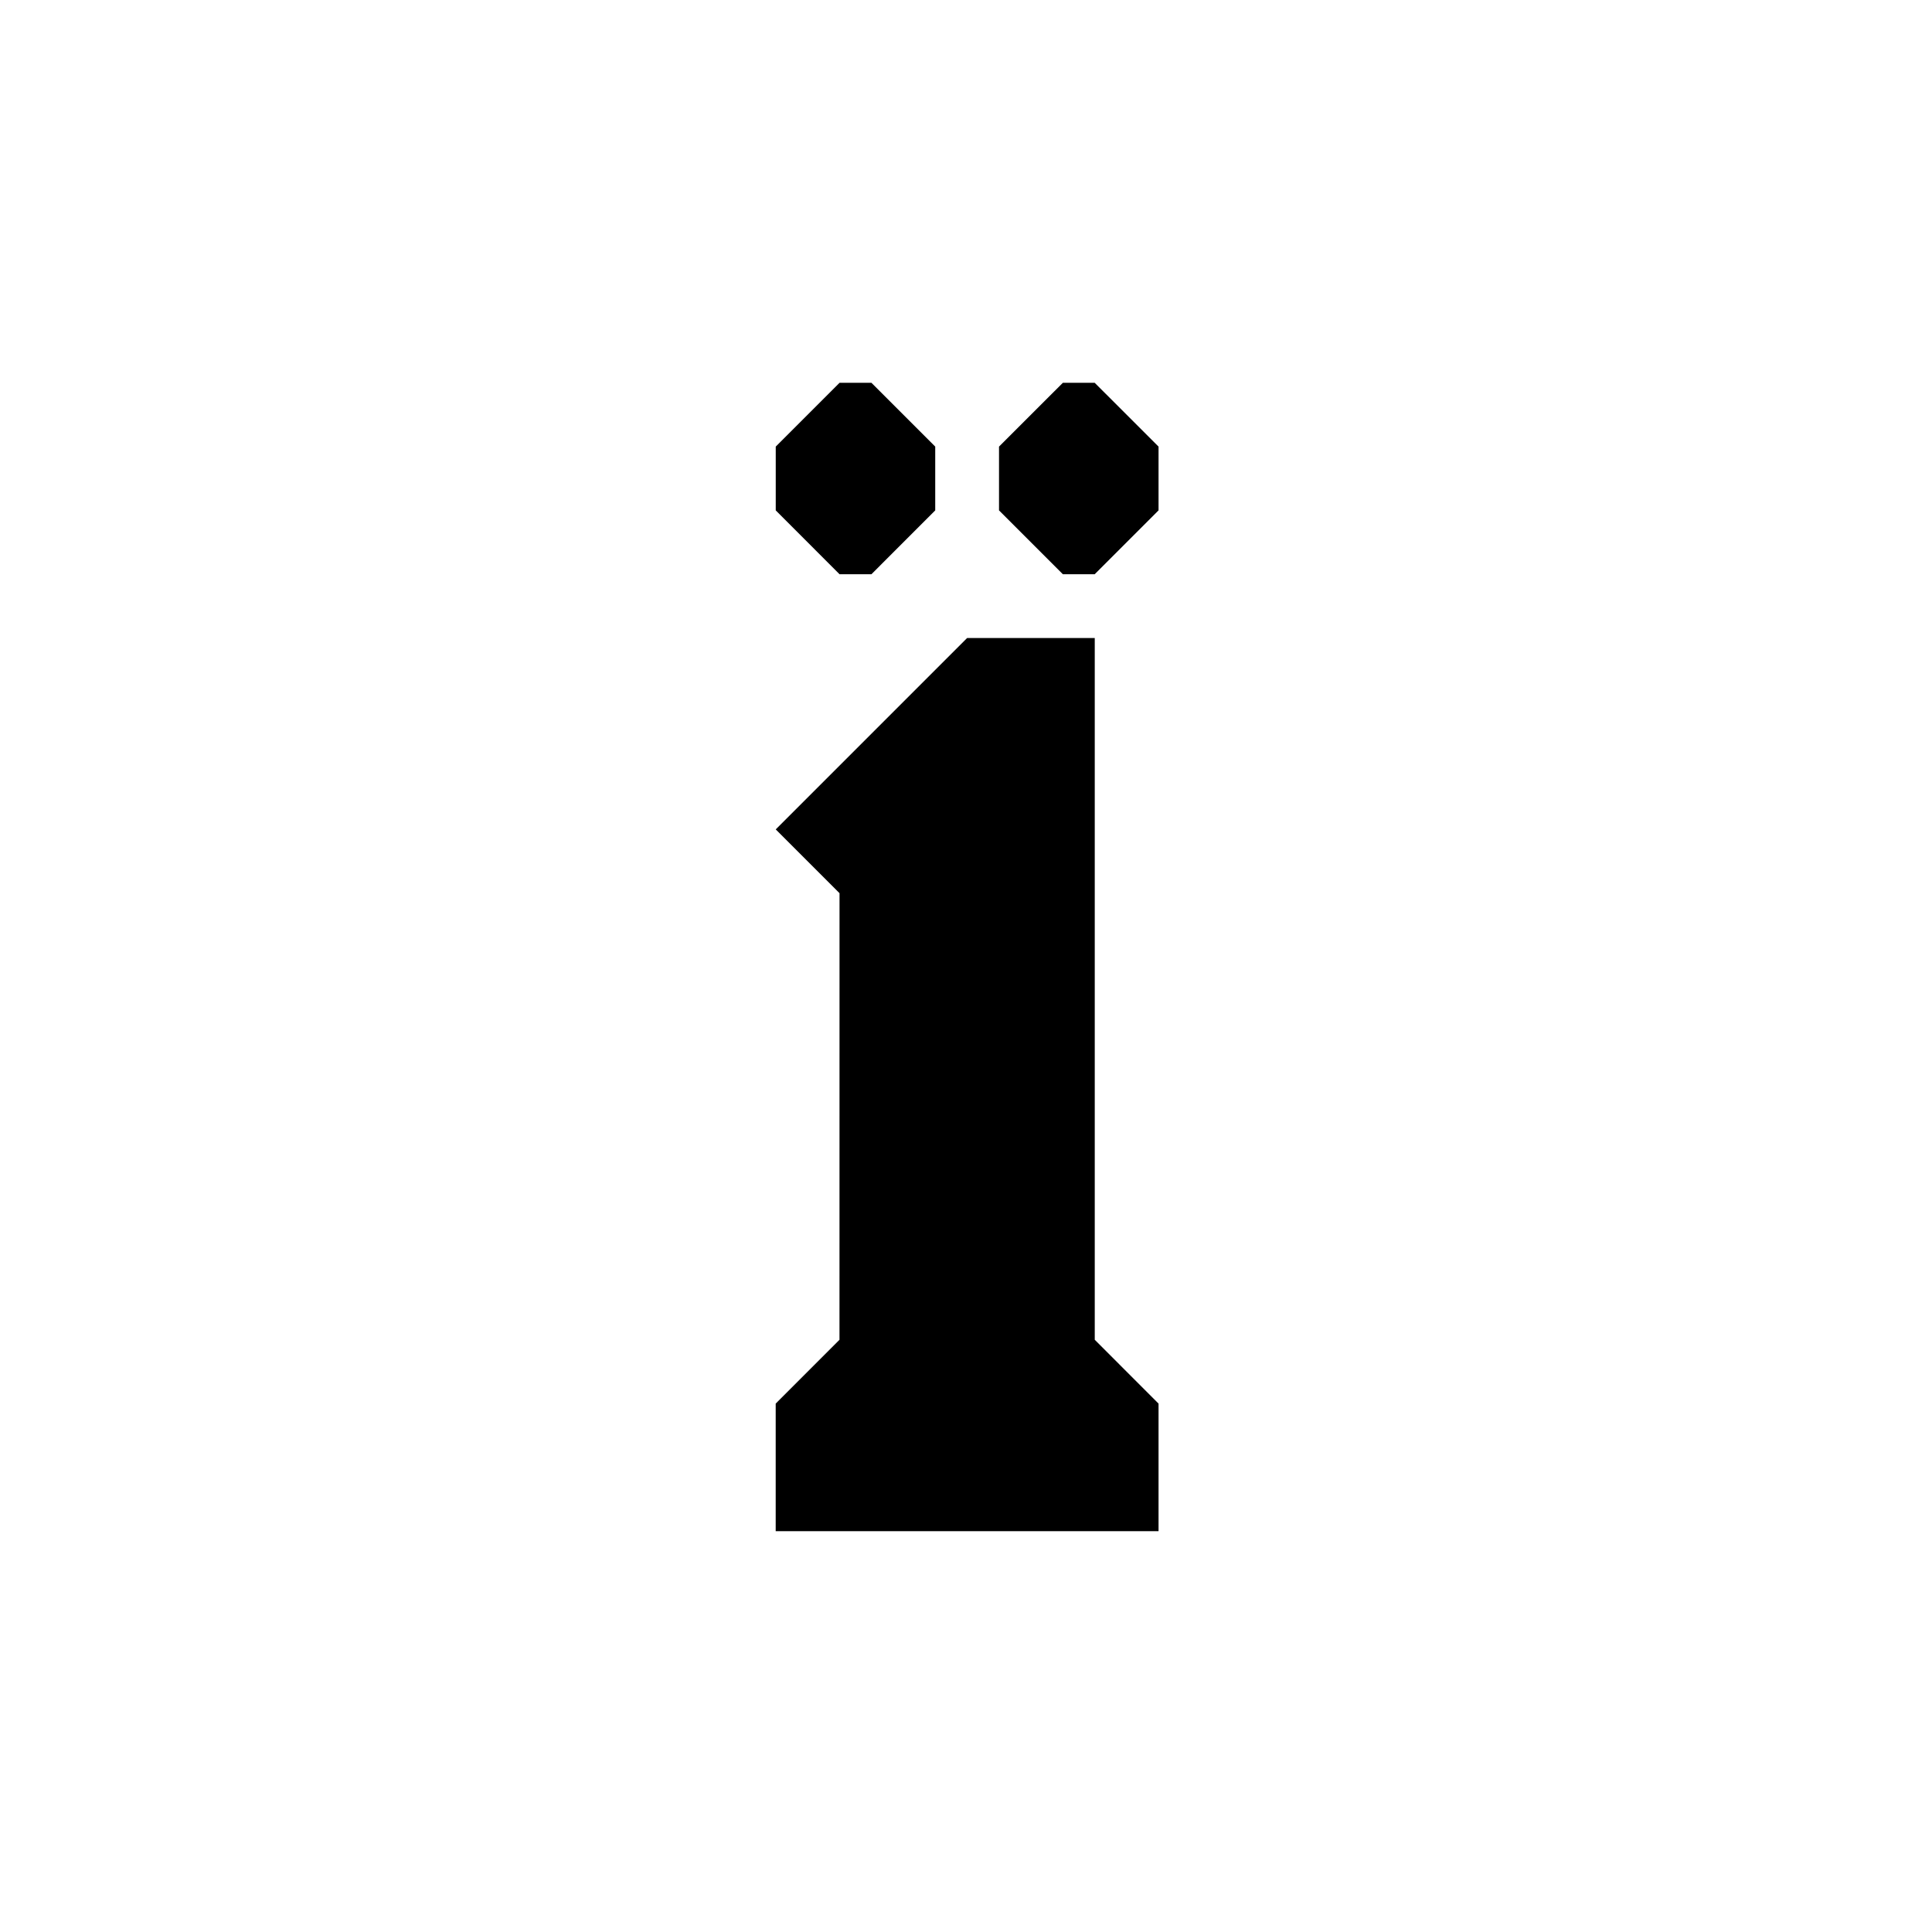
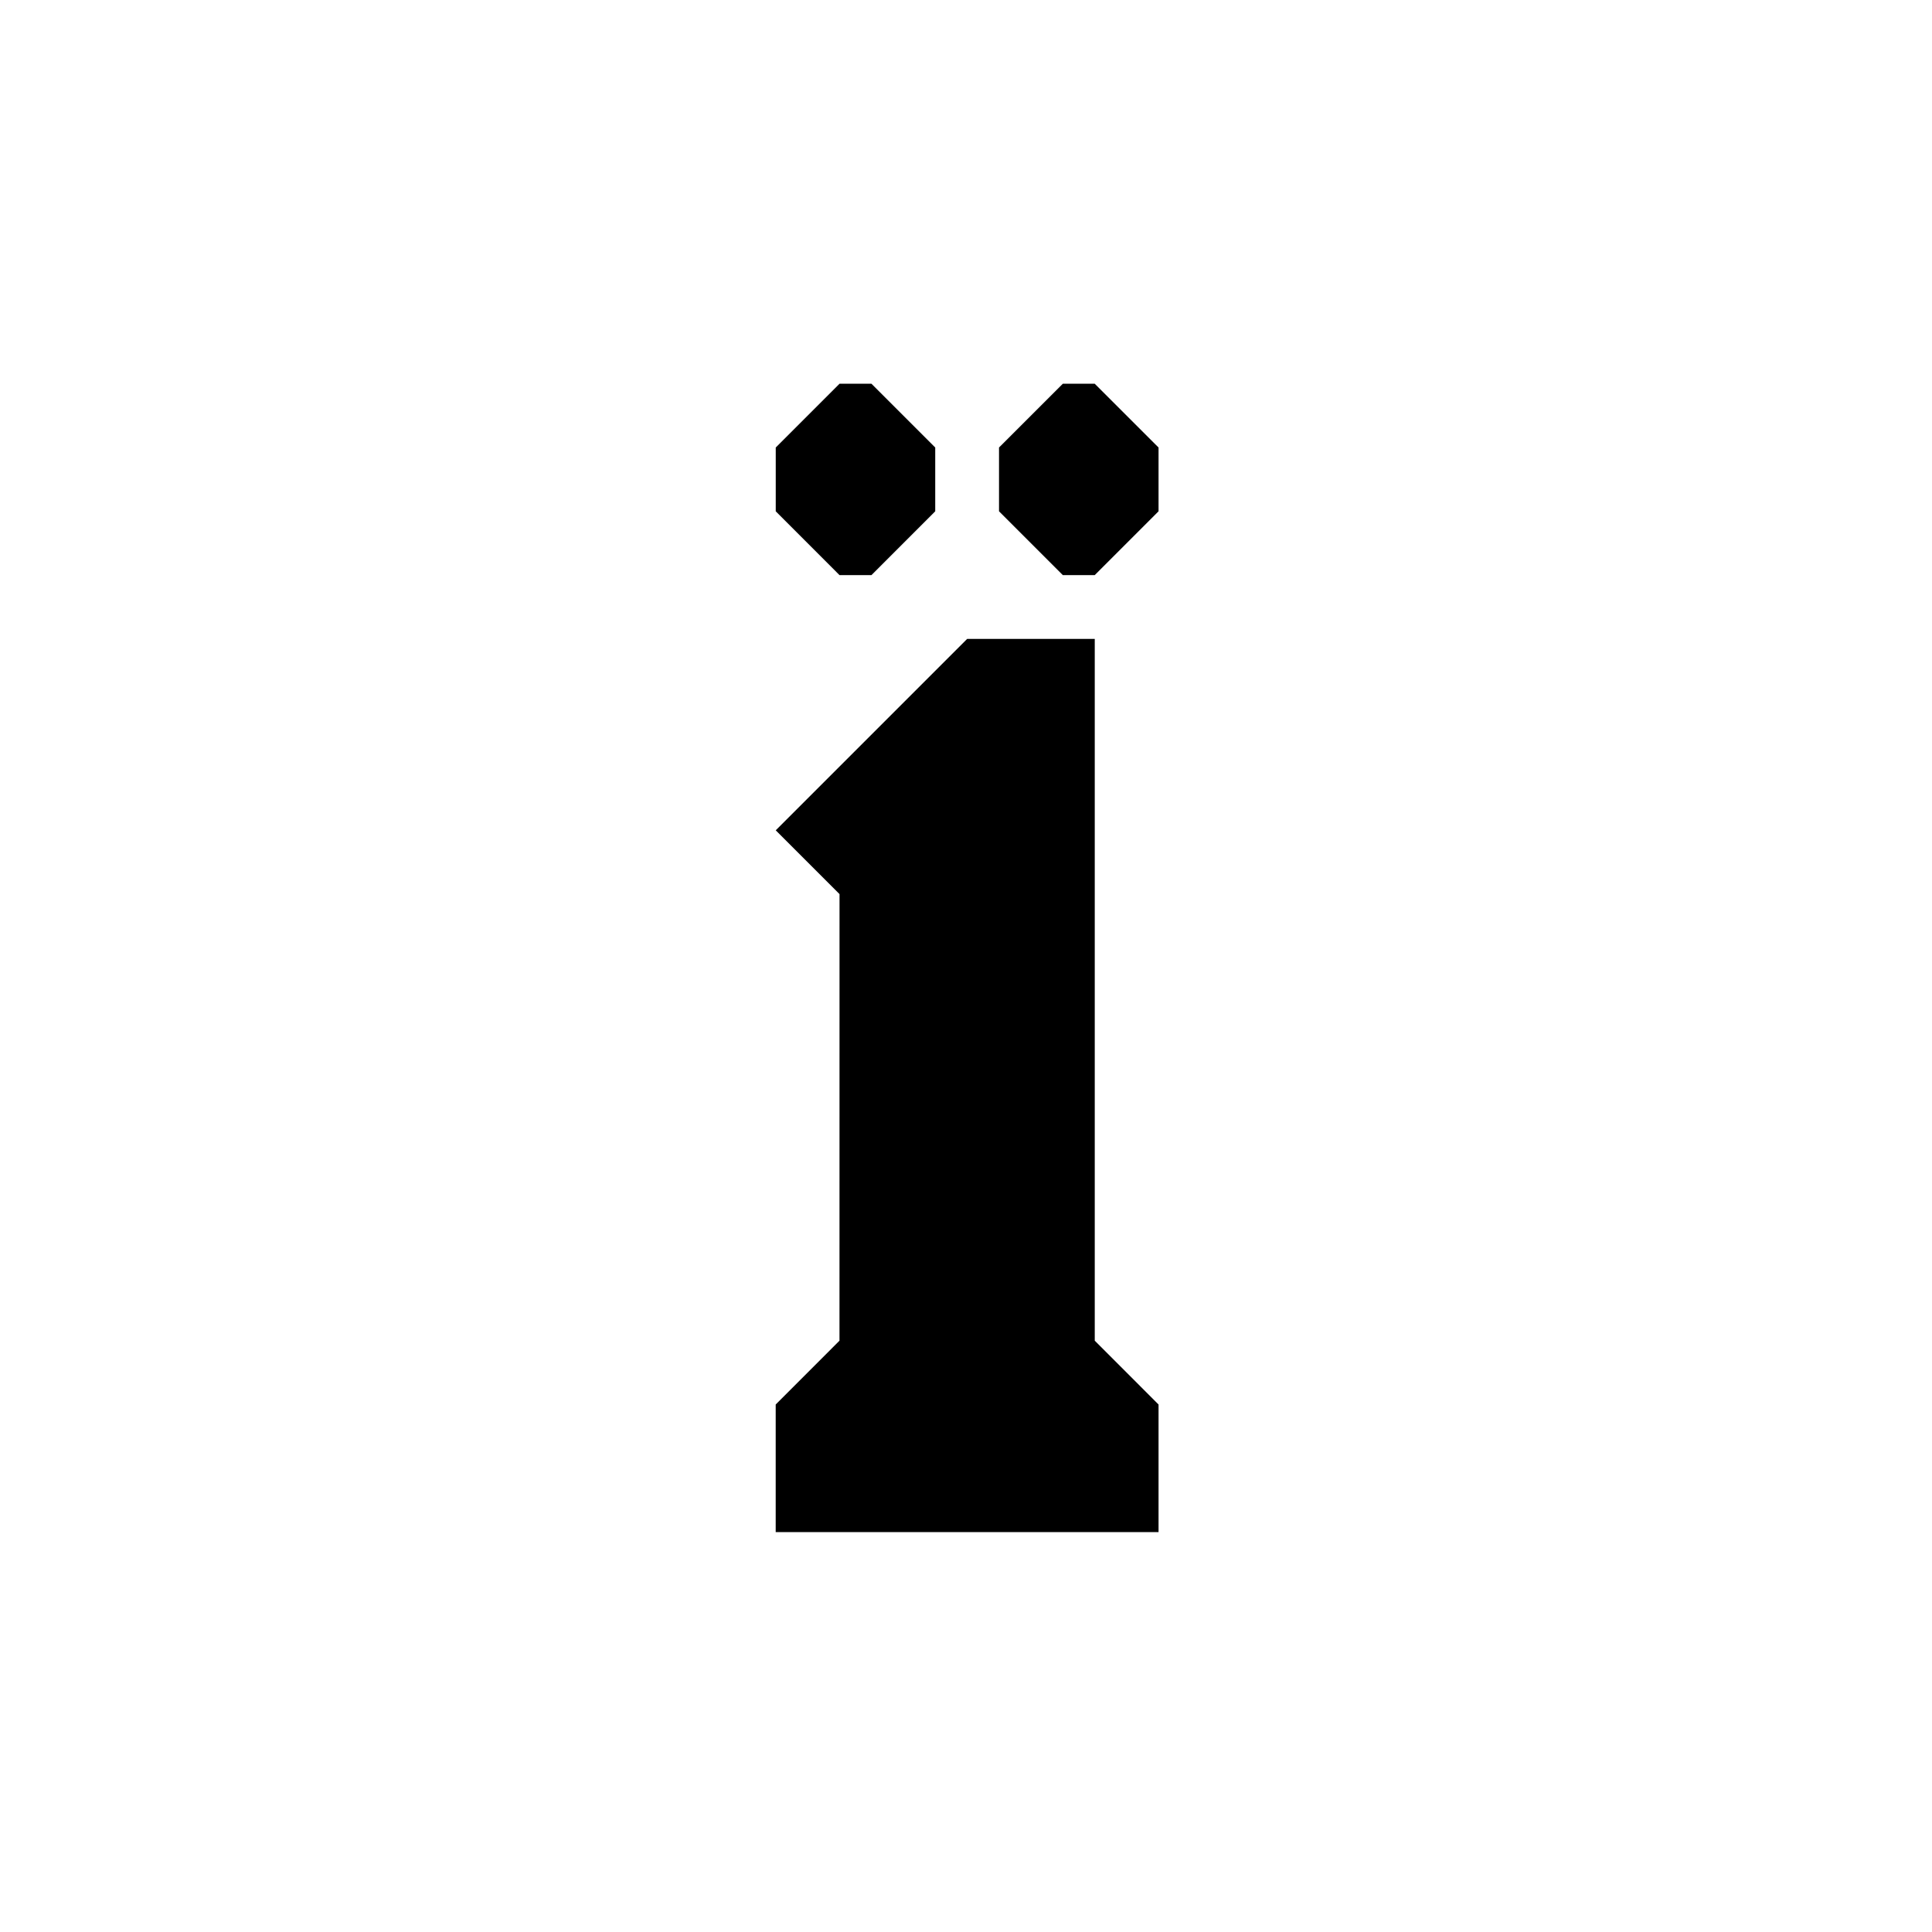
<svg xmlns="http://www.w3.org/2000/svg" viewBox="0 0 512 512" width="512" height="512">
-   <g transform="matrix(0.512,0,0,-0.512,199.936,405.783)">
+   <g transform="matrix(0.512,0,0,-0.512,199.936,406.025)">
    <path d="M176.144 462.316H110.091L11.023 363.248L44.038 330.233L44.015 99.082L11 66.044V0.014H209.159V66.044L176.144 99.082ZM176.121 495.331 209.159 528.369V561.384L176.121 594.399H159.625L126.587 561.384V528.369L159.625 495.331ZM60.557 495.331 93.572 528.369V561.384L60.557 594.399H44.038L11.023 561.384V528.369L44.038 495.331Z" fill="#000000" />
  </g>
</svg>
